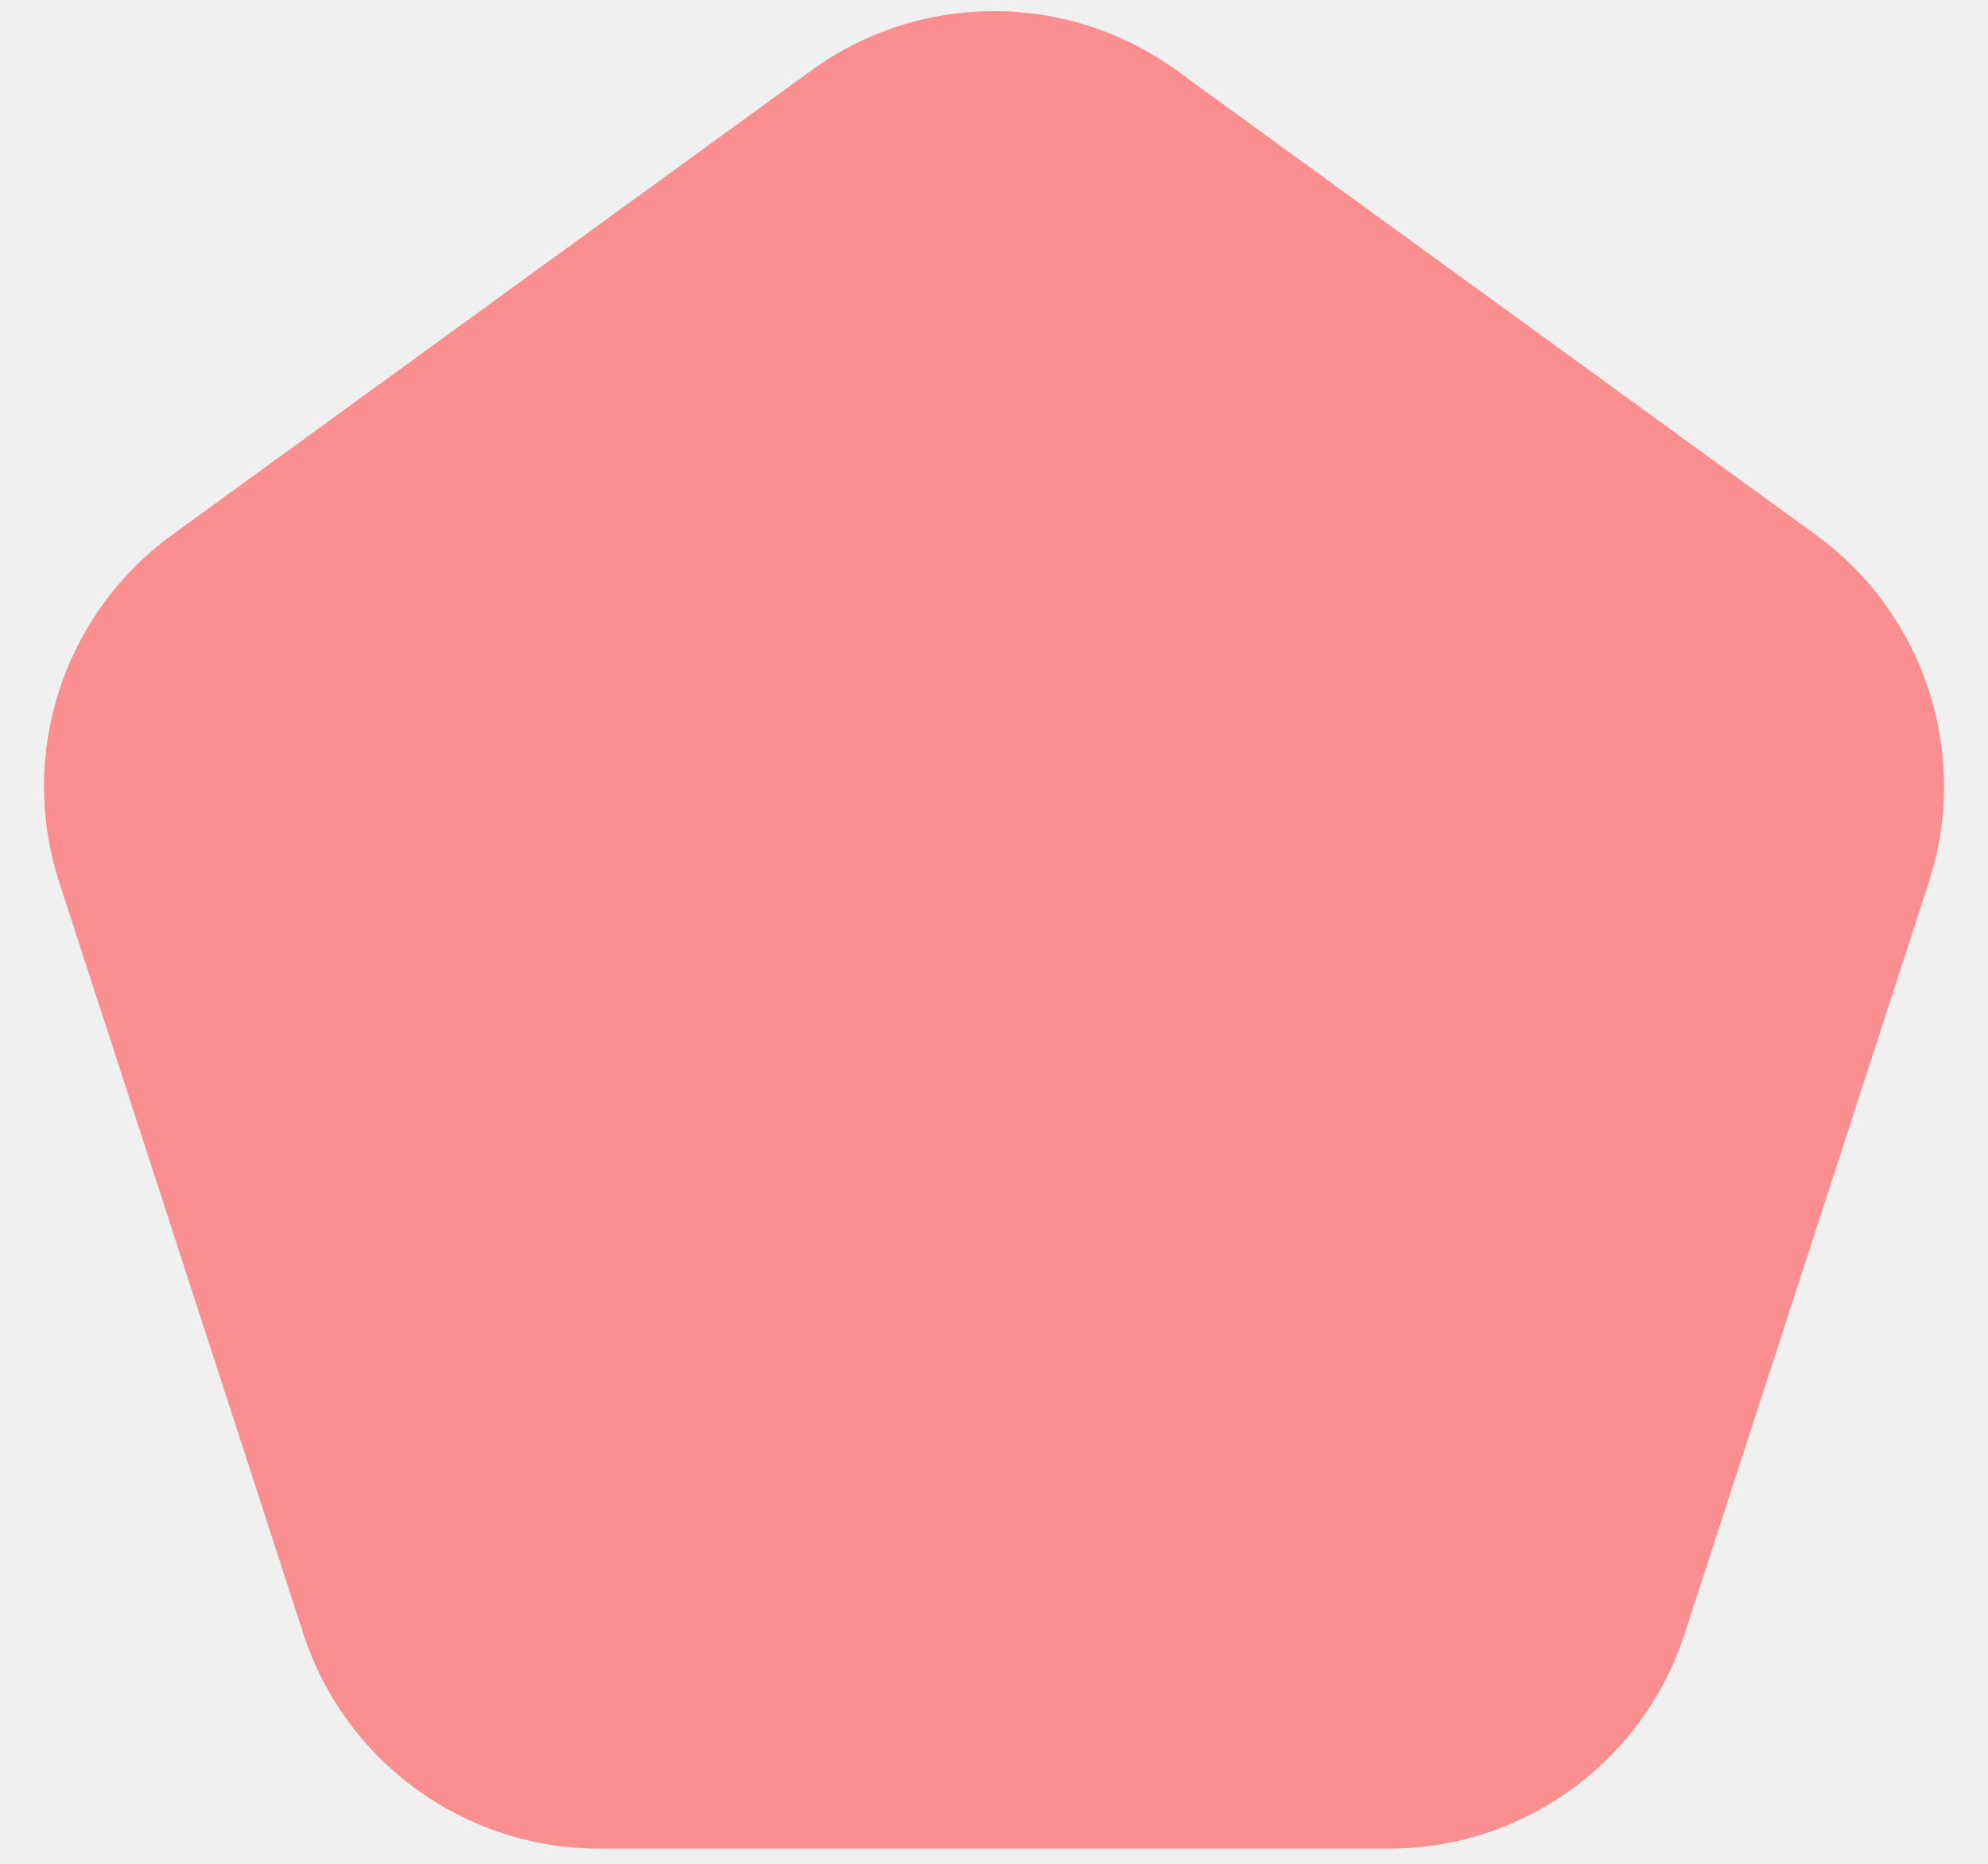
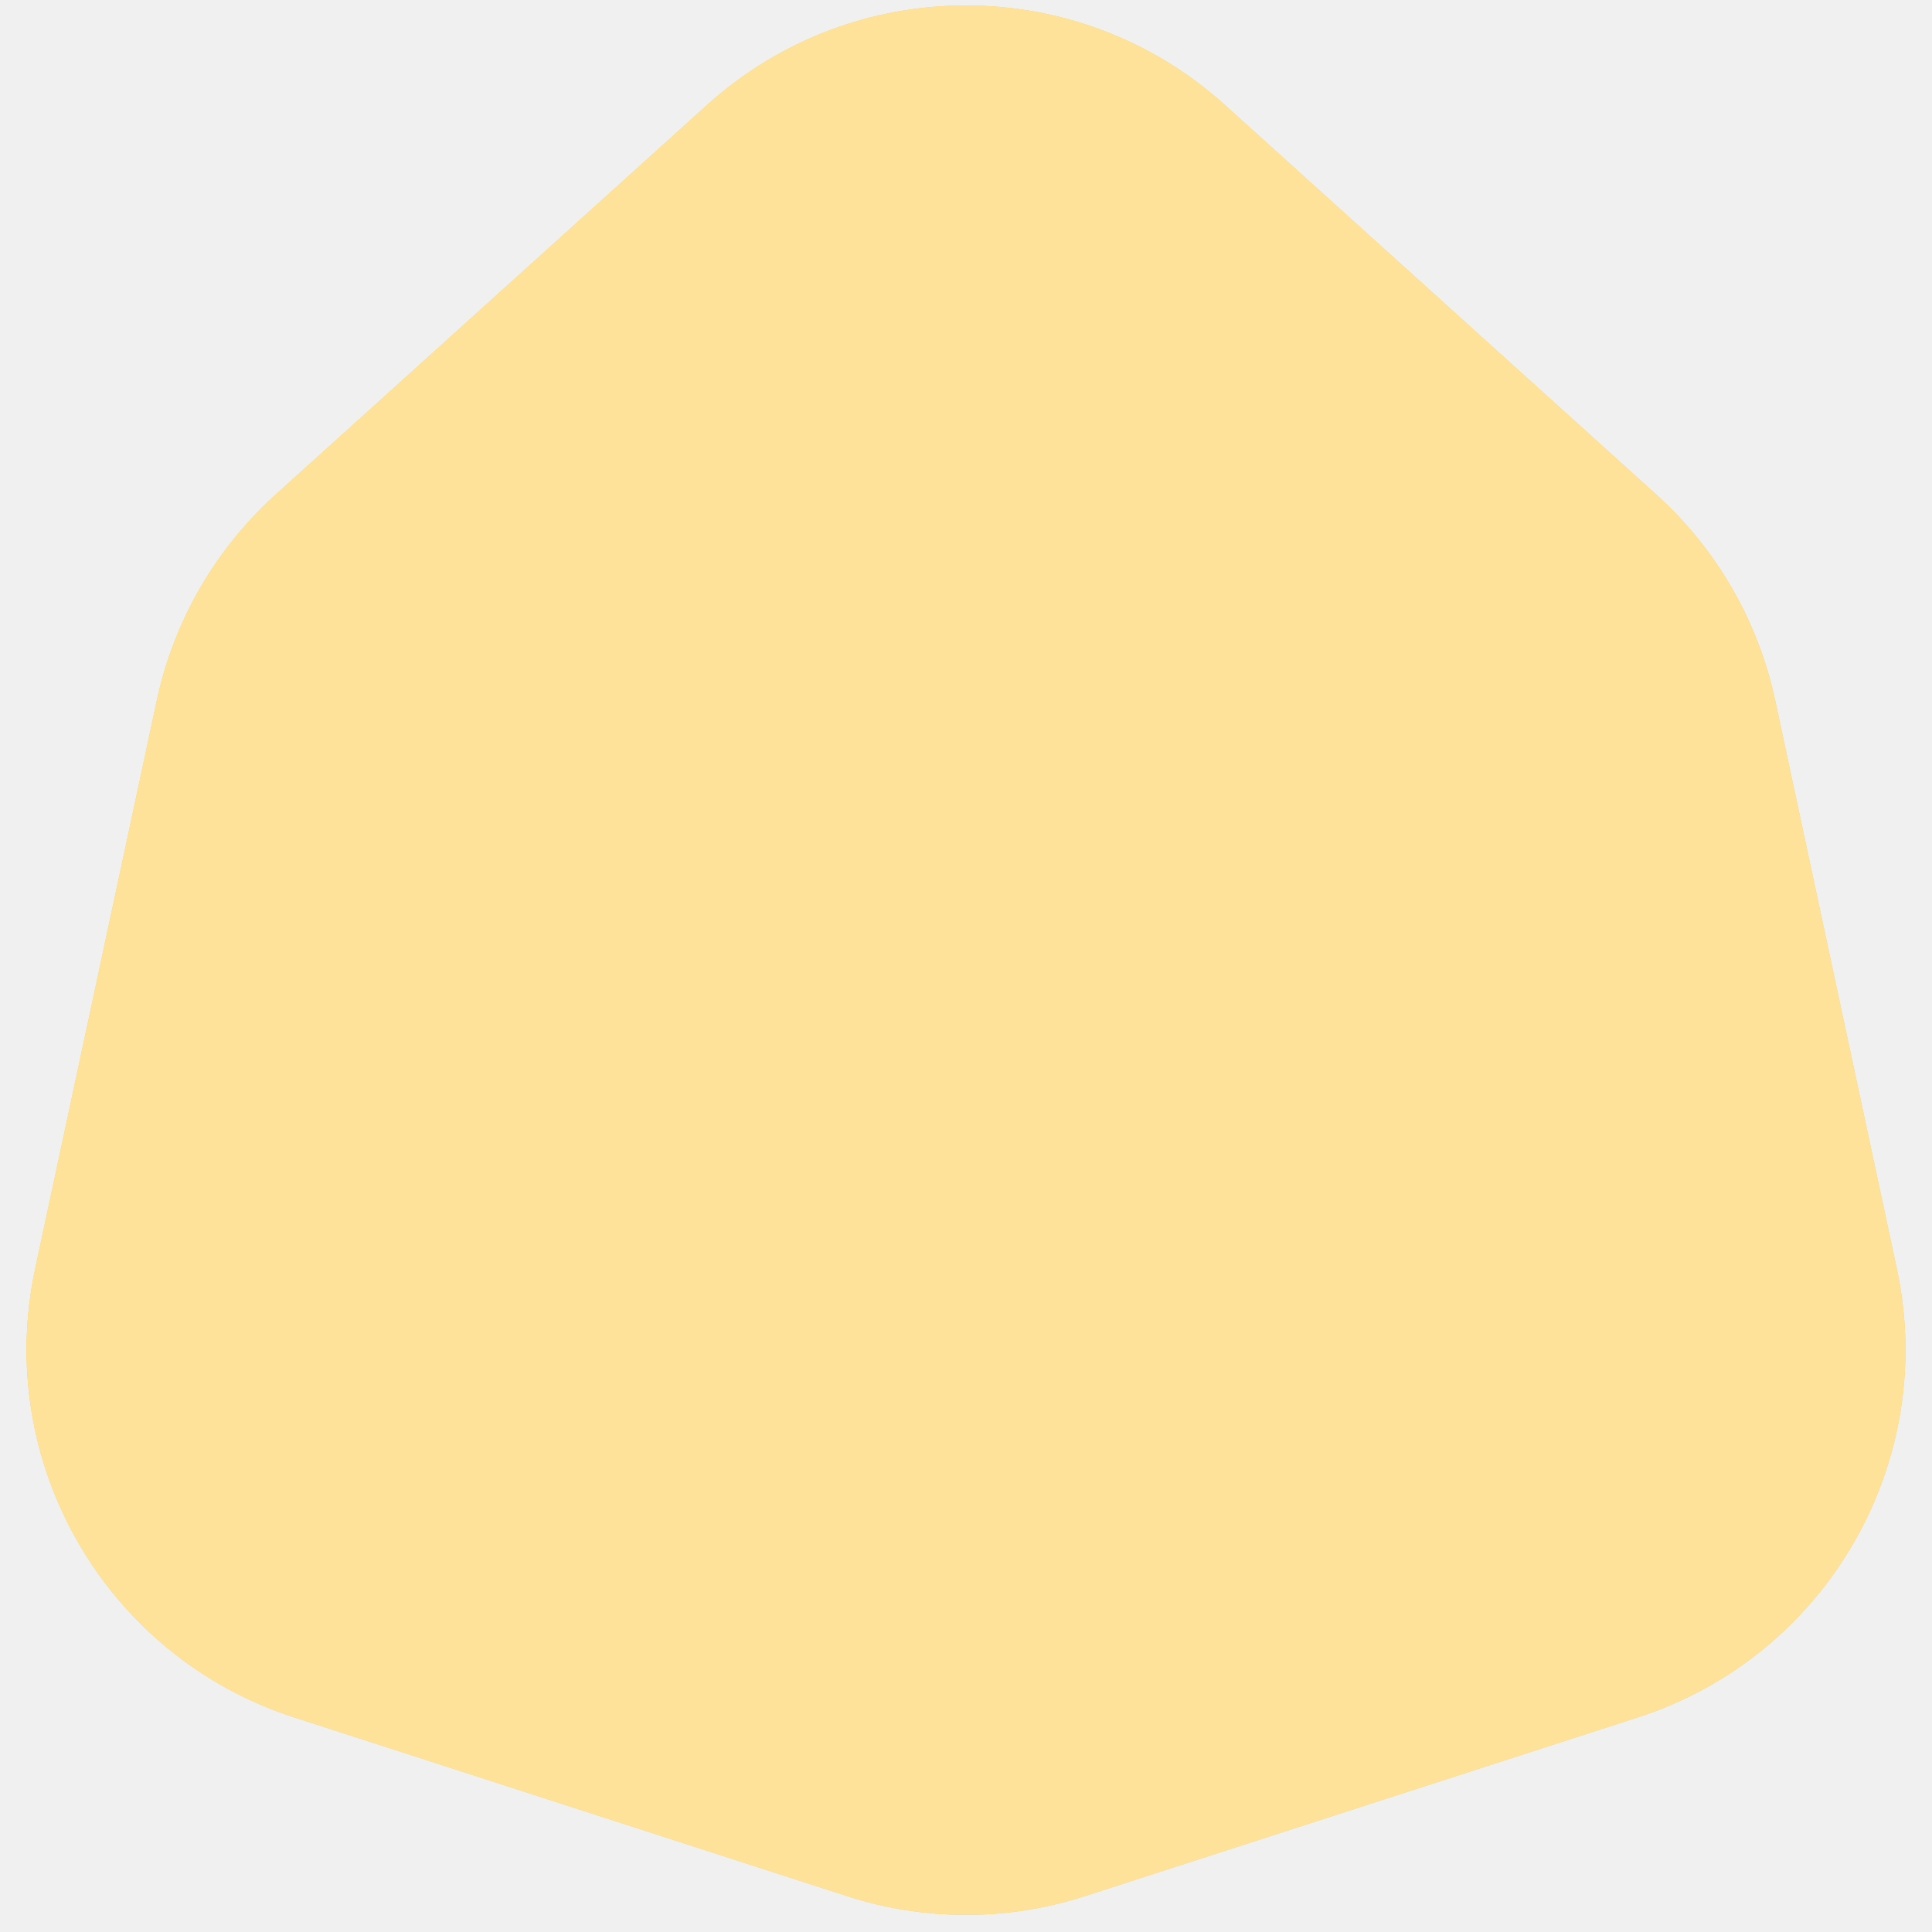
- <svg xmlns="http://www.w3.org/2000/svg" width="32" height="30" viewBox="0 0 32 30" fill="none">
-   <path d="M13.061 1.135C14.813 -0.138 17.186 -0.138 18.939 1.135L29.229 8.611C30.982 9.885 31.715 12.142 31.045 14.202L27.115 26.298C26.445 28.358 24.526 29.753 22.36 29.753H9.64C7.474 29.753 5.554 28.358 4.885 26.298L0.955 14.202C0.285 12.142 1.019 9.885 2.771 8.611L13.061 1.135Z" fill="#F94545" />
-   <path d="M13.061 1.135C14.813 -0.138 17.186 -0.138 18.939 1.135L29.229 8.611C30.982 9.885 31.715 12.142 31.045 14.202L27.115 26.298C26.445 28.358 24.526 29.753 22.36 29.753H9.64C7.474 29.753 5.554 28.358 4.885 26.298L0.955 14.202C0.285 12.142 1.019 9.885 2.771 8.611L13.061 1.135Z" fill="white" fill-opacity="0.4" />
+ <svg xmlns="http://www.w3.org/2000/svg" width="30" height="30" viewBox="0 0 30 30" fill="none">
+   <path d="M10.979 1.631C13.263 -0.431 16.737 -0.431 19.021 1.631L25.719 7.68C26.655 8.525 27.301 9.644 27.565 10.877L29.454 19.702C30.099 22.711 28.361 25.72 25.433 26.667L16.846 29.443C15.646 29.831 14.354 29.831 13.154 29.443L4.567 26.667C1.639 25.72 -0.098 22.711 0.546 19.702L2.435 10.877C2.699 9.644 3.345 8.525 4.281 7.68L10.979 1.631Z" fill="#FFB700" />
+   <path d="M10.979 1.631C13.263 -0.431 16.737 -0.431 19.021 1.631L25.719 7.68C26.655 8.525 27.301 9.644 27.565 10.877L29.454 19.702C30.099 22.711 28.361 25.72 25.433 26.667L16.846 29.443C15.646 29.831 14.354 29.831 13.154 29.443L4.567 26.667C1.639 25.72 -0.098 22.711 0.546 19.702L2.435 10.877C2.699 9.644 3.345 8.525 4.281 7.68L10.979 1.631Z" fill="white" fill-opacity="0.6" />
</svg>
